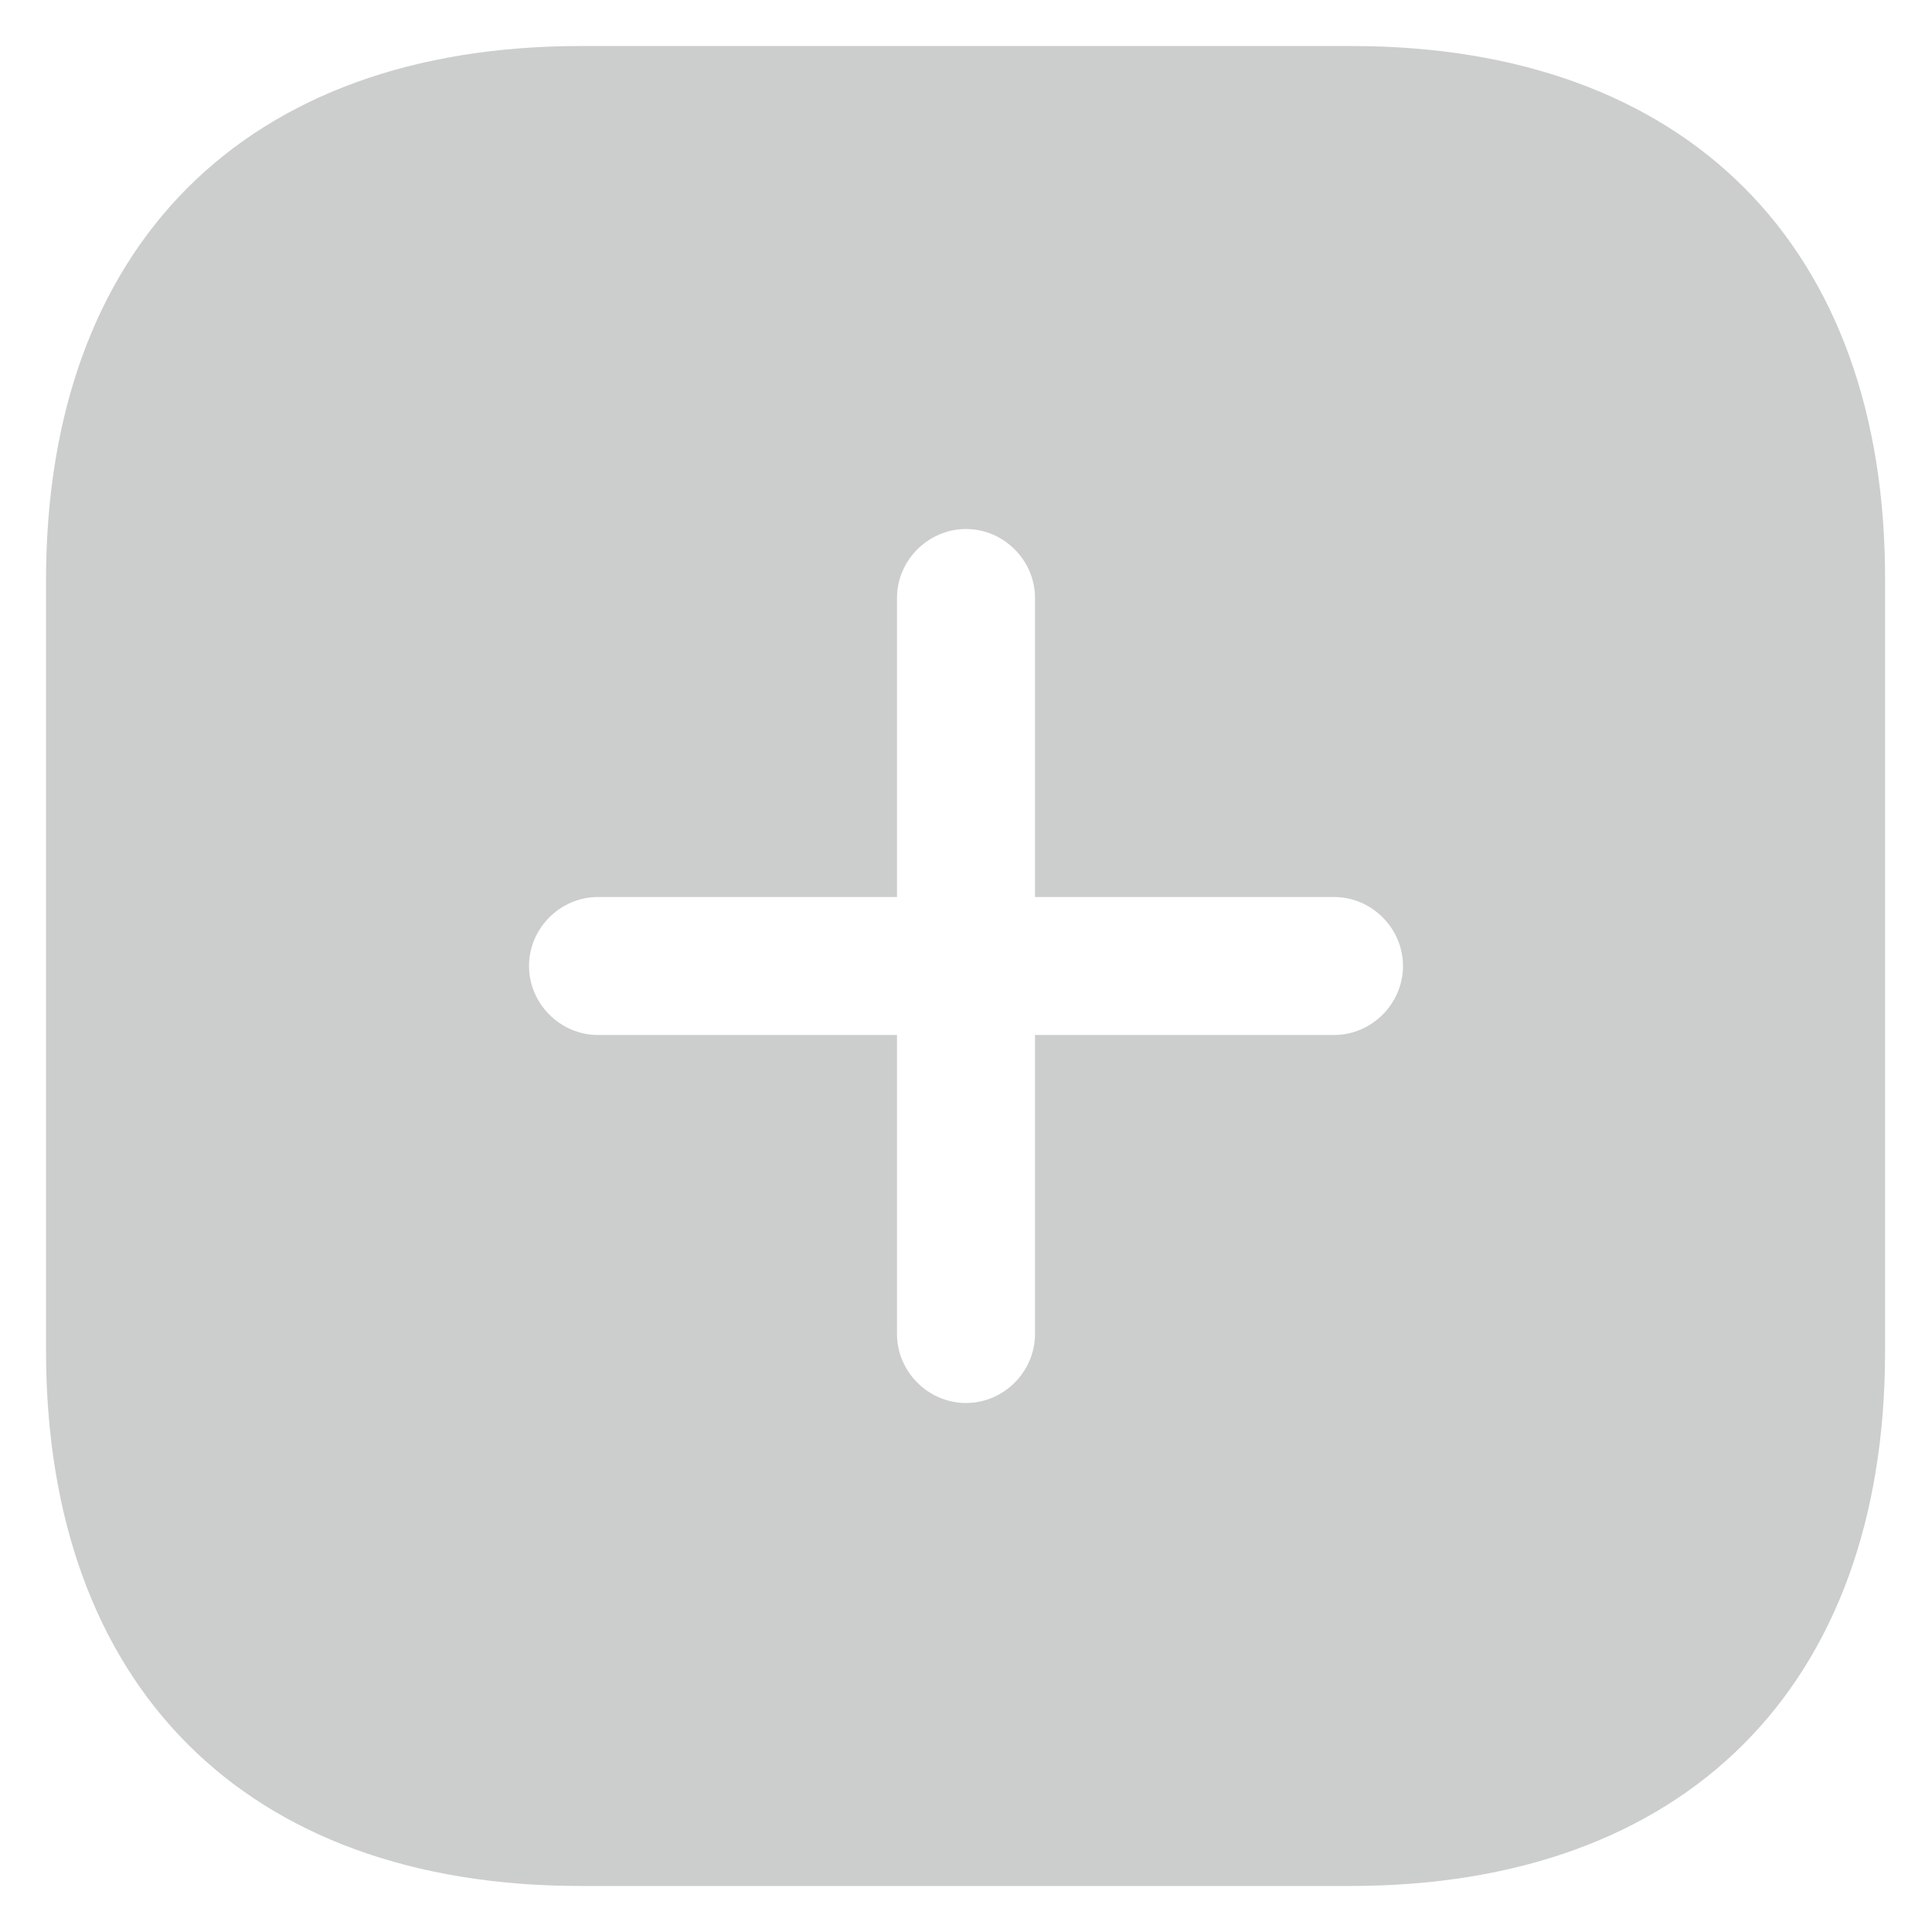
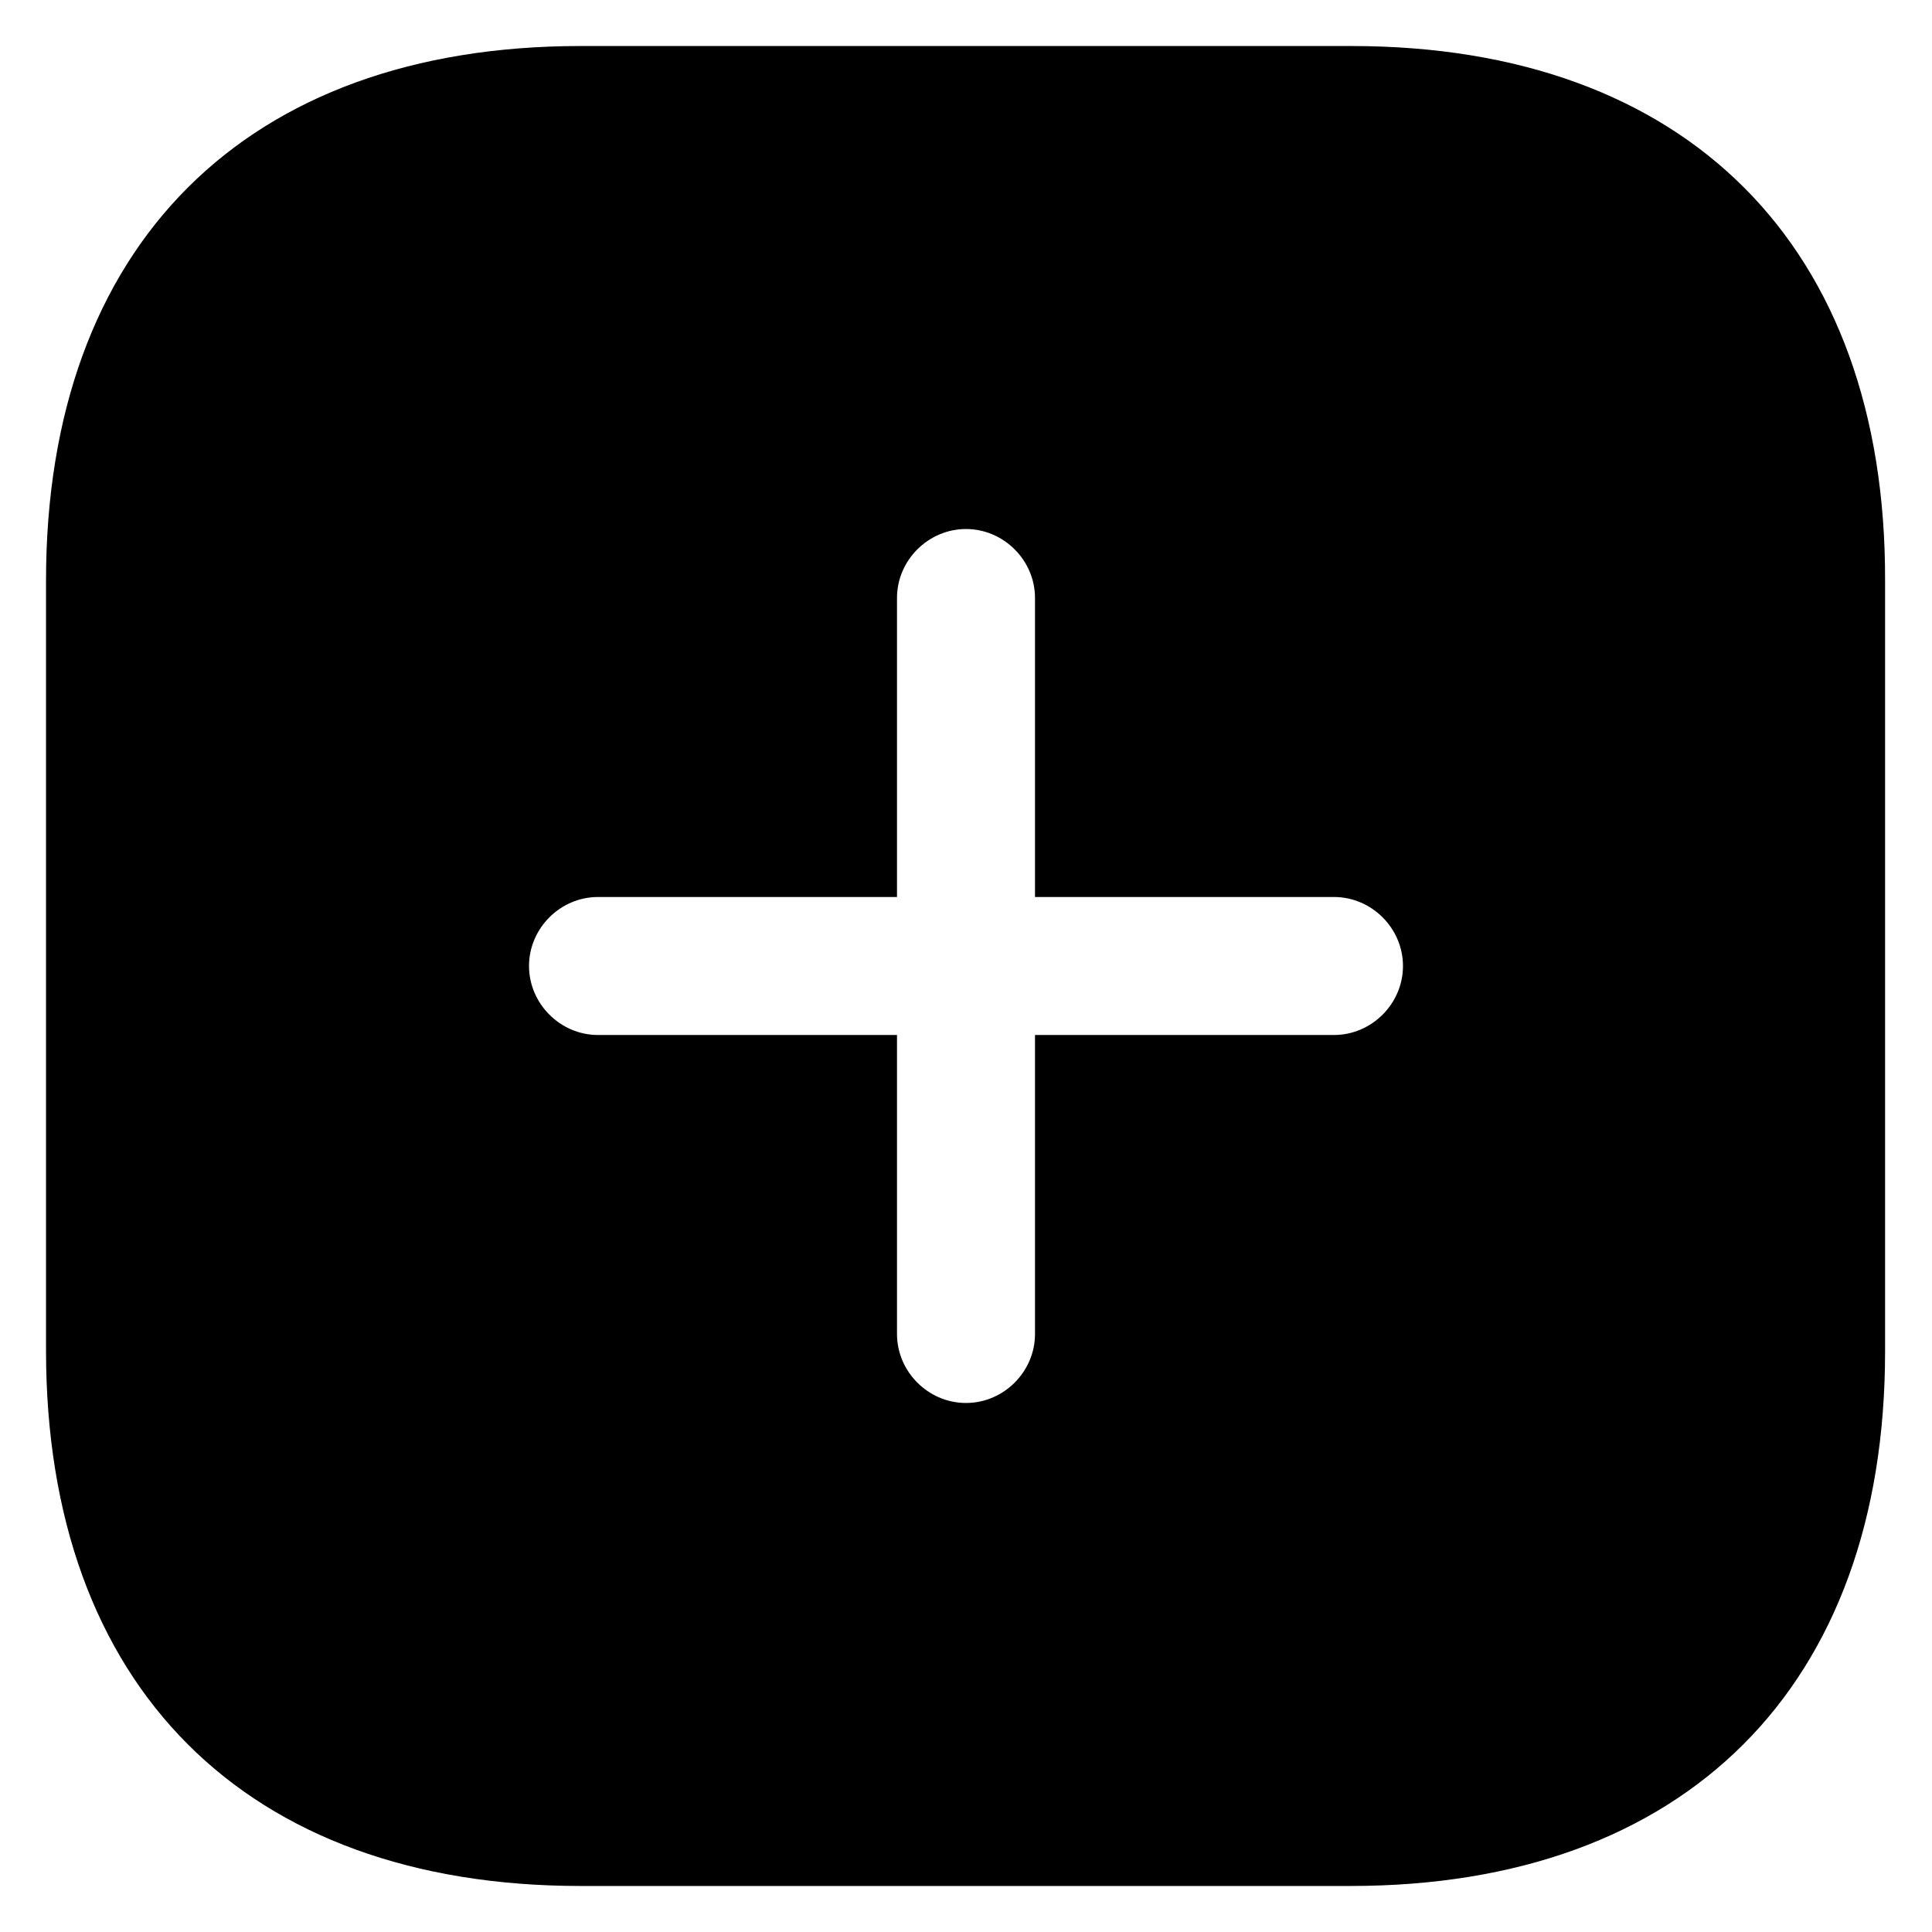
<svg xmlns="http://www.w3.org/2000/svg" width="28" height="28" viewBox="0 0 28 28" fill="none">
-   <path d="M19.587 0.667H8.413C3.56 0.667 0.667 3.56 0.667 8.413V19.573C0.667 24.44 3.56 27.333 8.413 27.333H19.573C24.427 27.333 27.32 24.44 27.32 19.587V8.413C27.333 3.56 24.44 0.667 19.587 0.667ZM19.333 15H15V19.333C15 19.88 14.547 20.333 14 20.333C13.453 20.333 13 19.88 13 19.333V15H8.667C8.12 15 7.667 14.546 7.667 14C7.667 13.453 8.12 13 8.667 13H13V8.666C13 8.12 13.453 7.667 14 7.667C14.547 7.667 15 8.12 15 8.666V13H19.333C19.88 13 20.333 13.453 20.333 14C20.333 14.546 19.88 15 19.333 15Z" fill="#CCCECD" />
+   <path d="M19.587 0.667H8.413C3.56 0.667 0.667 3.56 0.667 8.413V19.573C0.667 24.44 3.56 27.333 8.413 27.333H19.573C24.427 27.333 27.32 24.44 27.32 19.587V8.413C27.333 3.56 24.44 0.667 19.587 0.667ZM19.333 15H15V19.333C15 19.88 14.547 20.333 14 20.333C13.453 20.333 13 19.88 13 19.333V15H8.667C8.12 15 7.667 14.546 7.667 14C7.667 13.453 8.12 13 8.667 13H13V8.666C13 8.12 13.453 7.667 14 7.667C14.547 7.667 15 8.12 15 8.666V13H19.333C19.88 13 20.333 13.453 20.333 14C20.333 14.546 19.88 15 19.333 15Z" fill="currentColor" />
</svg>
